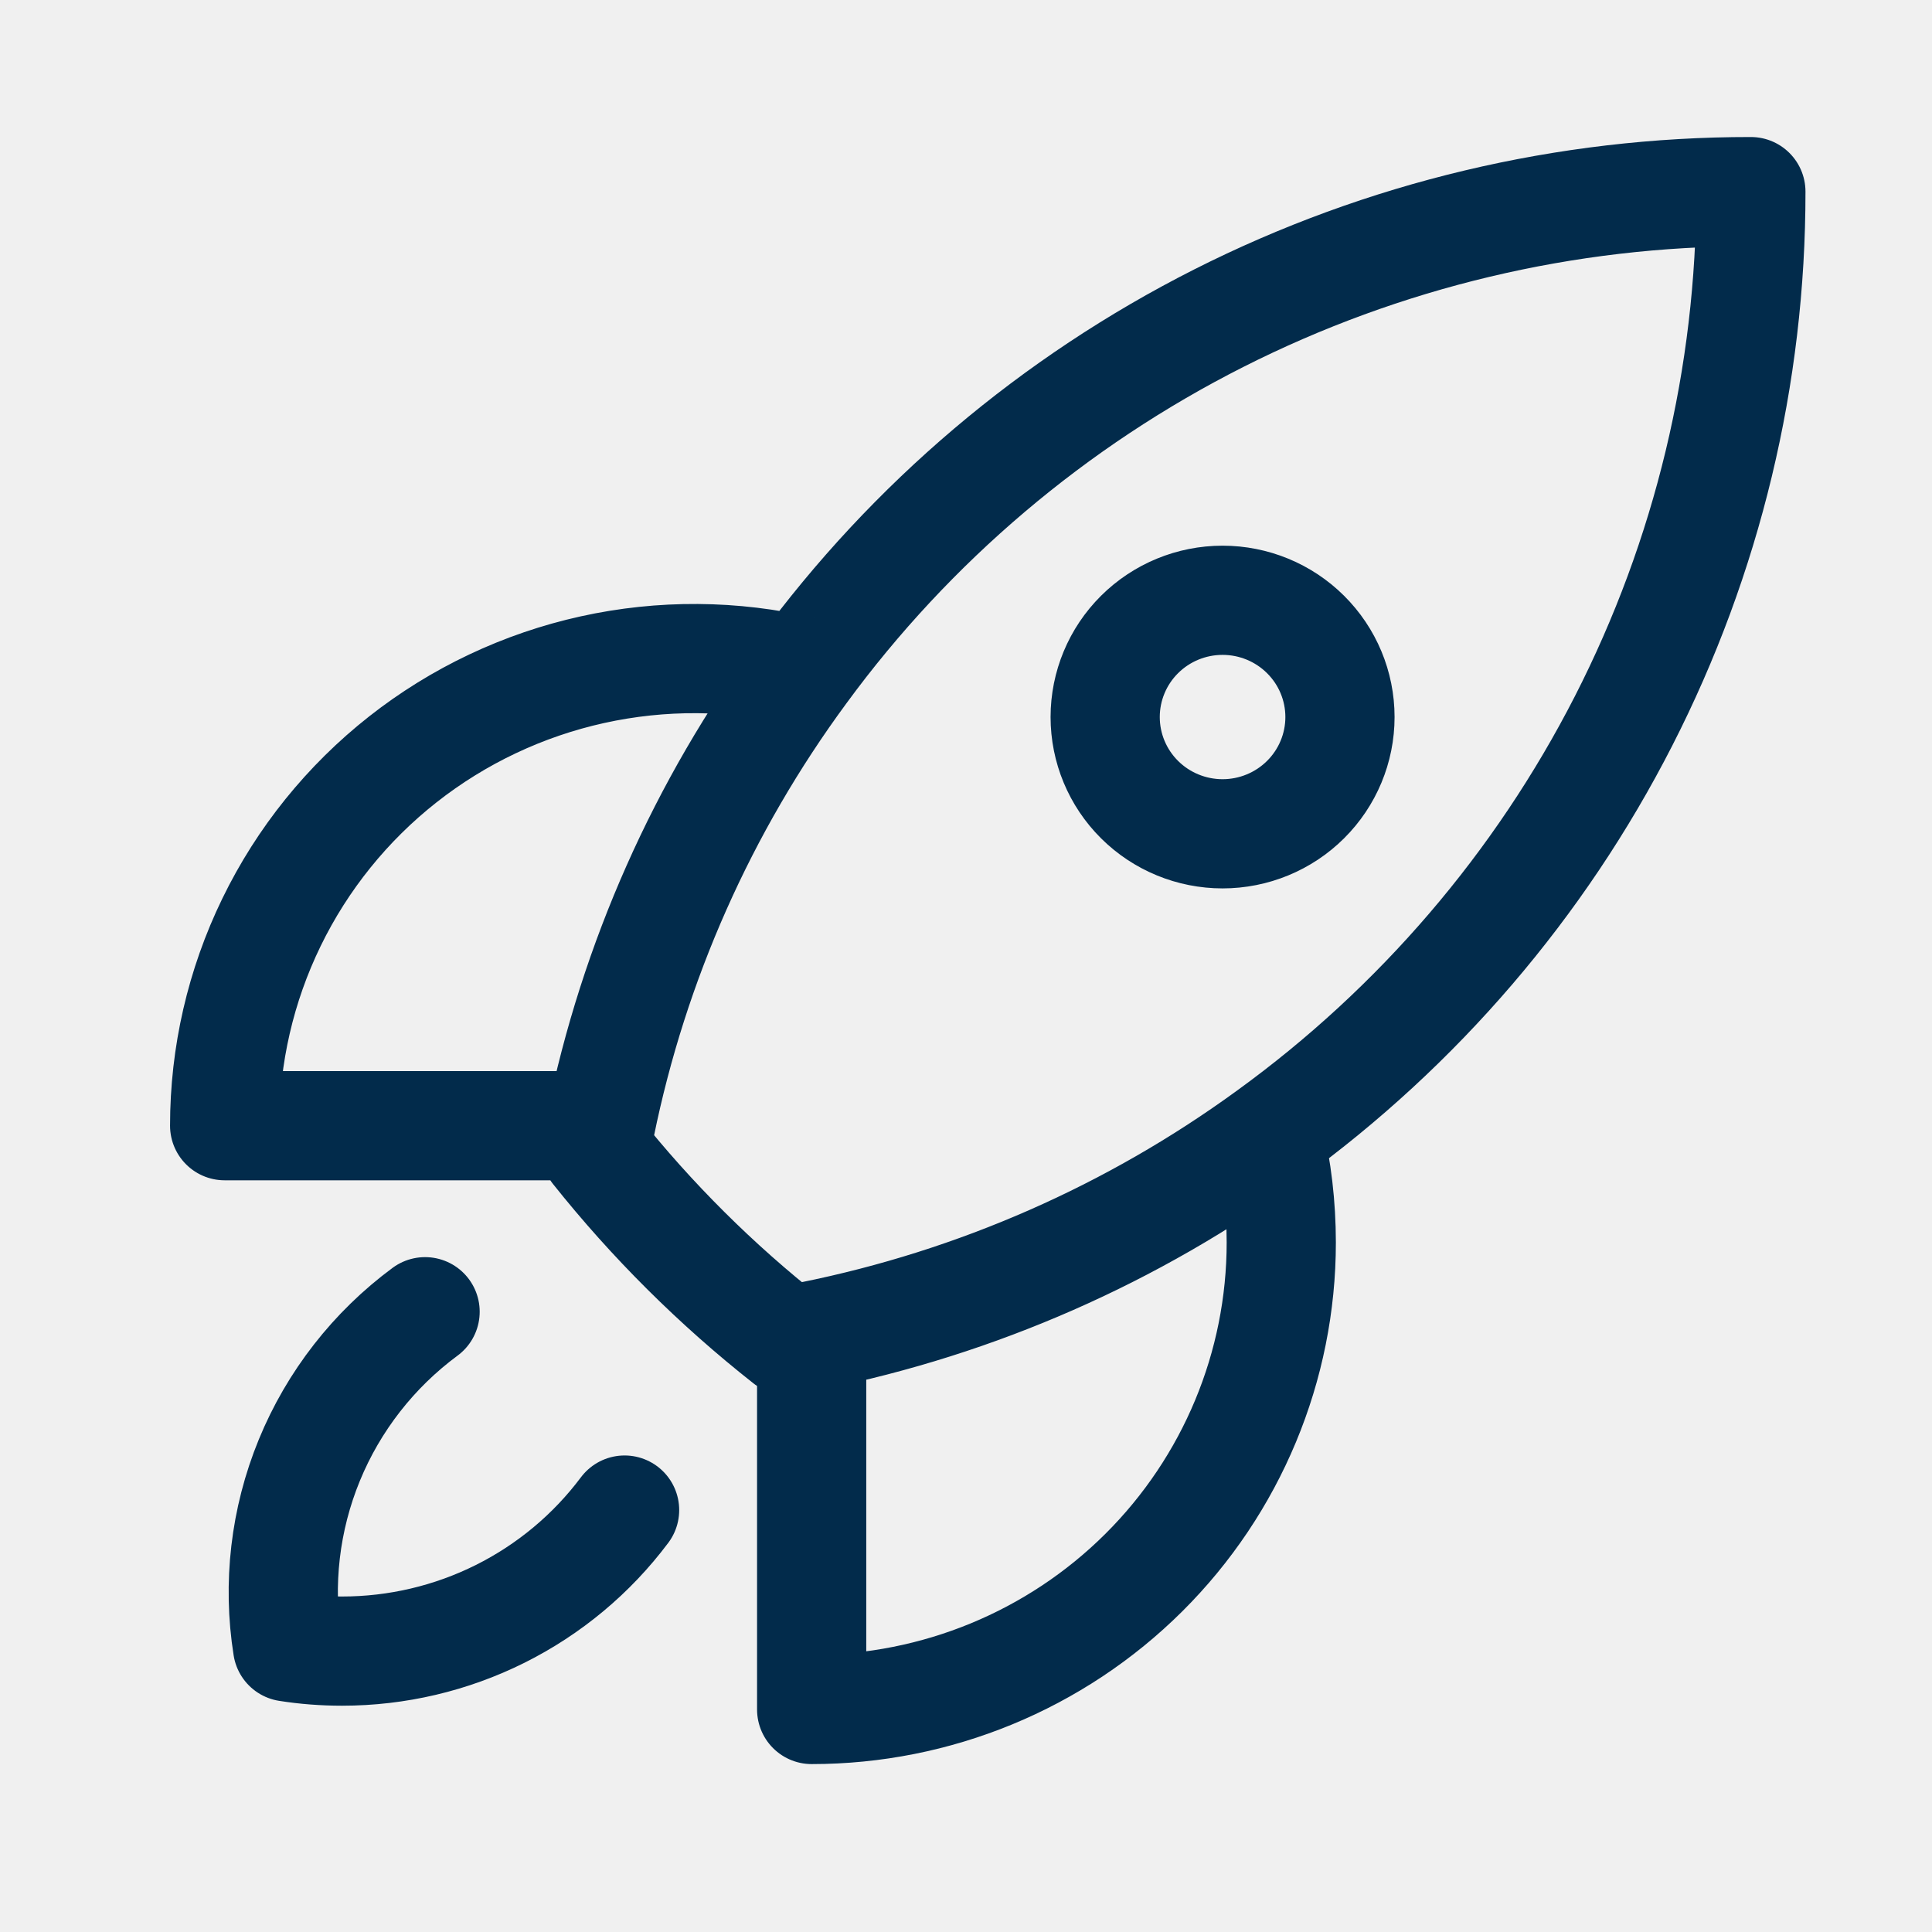
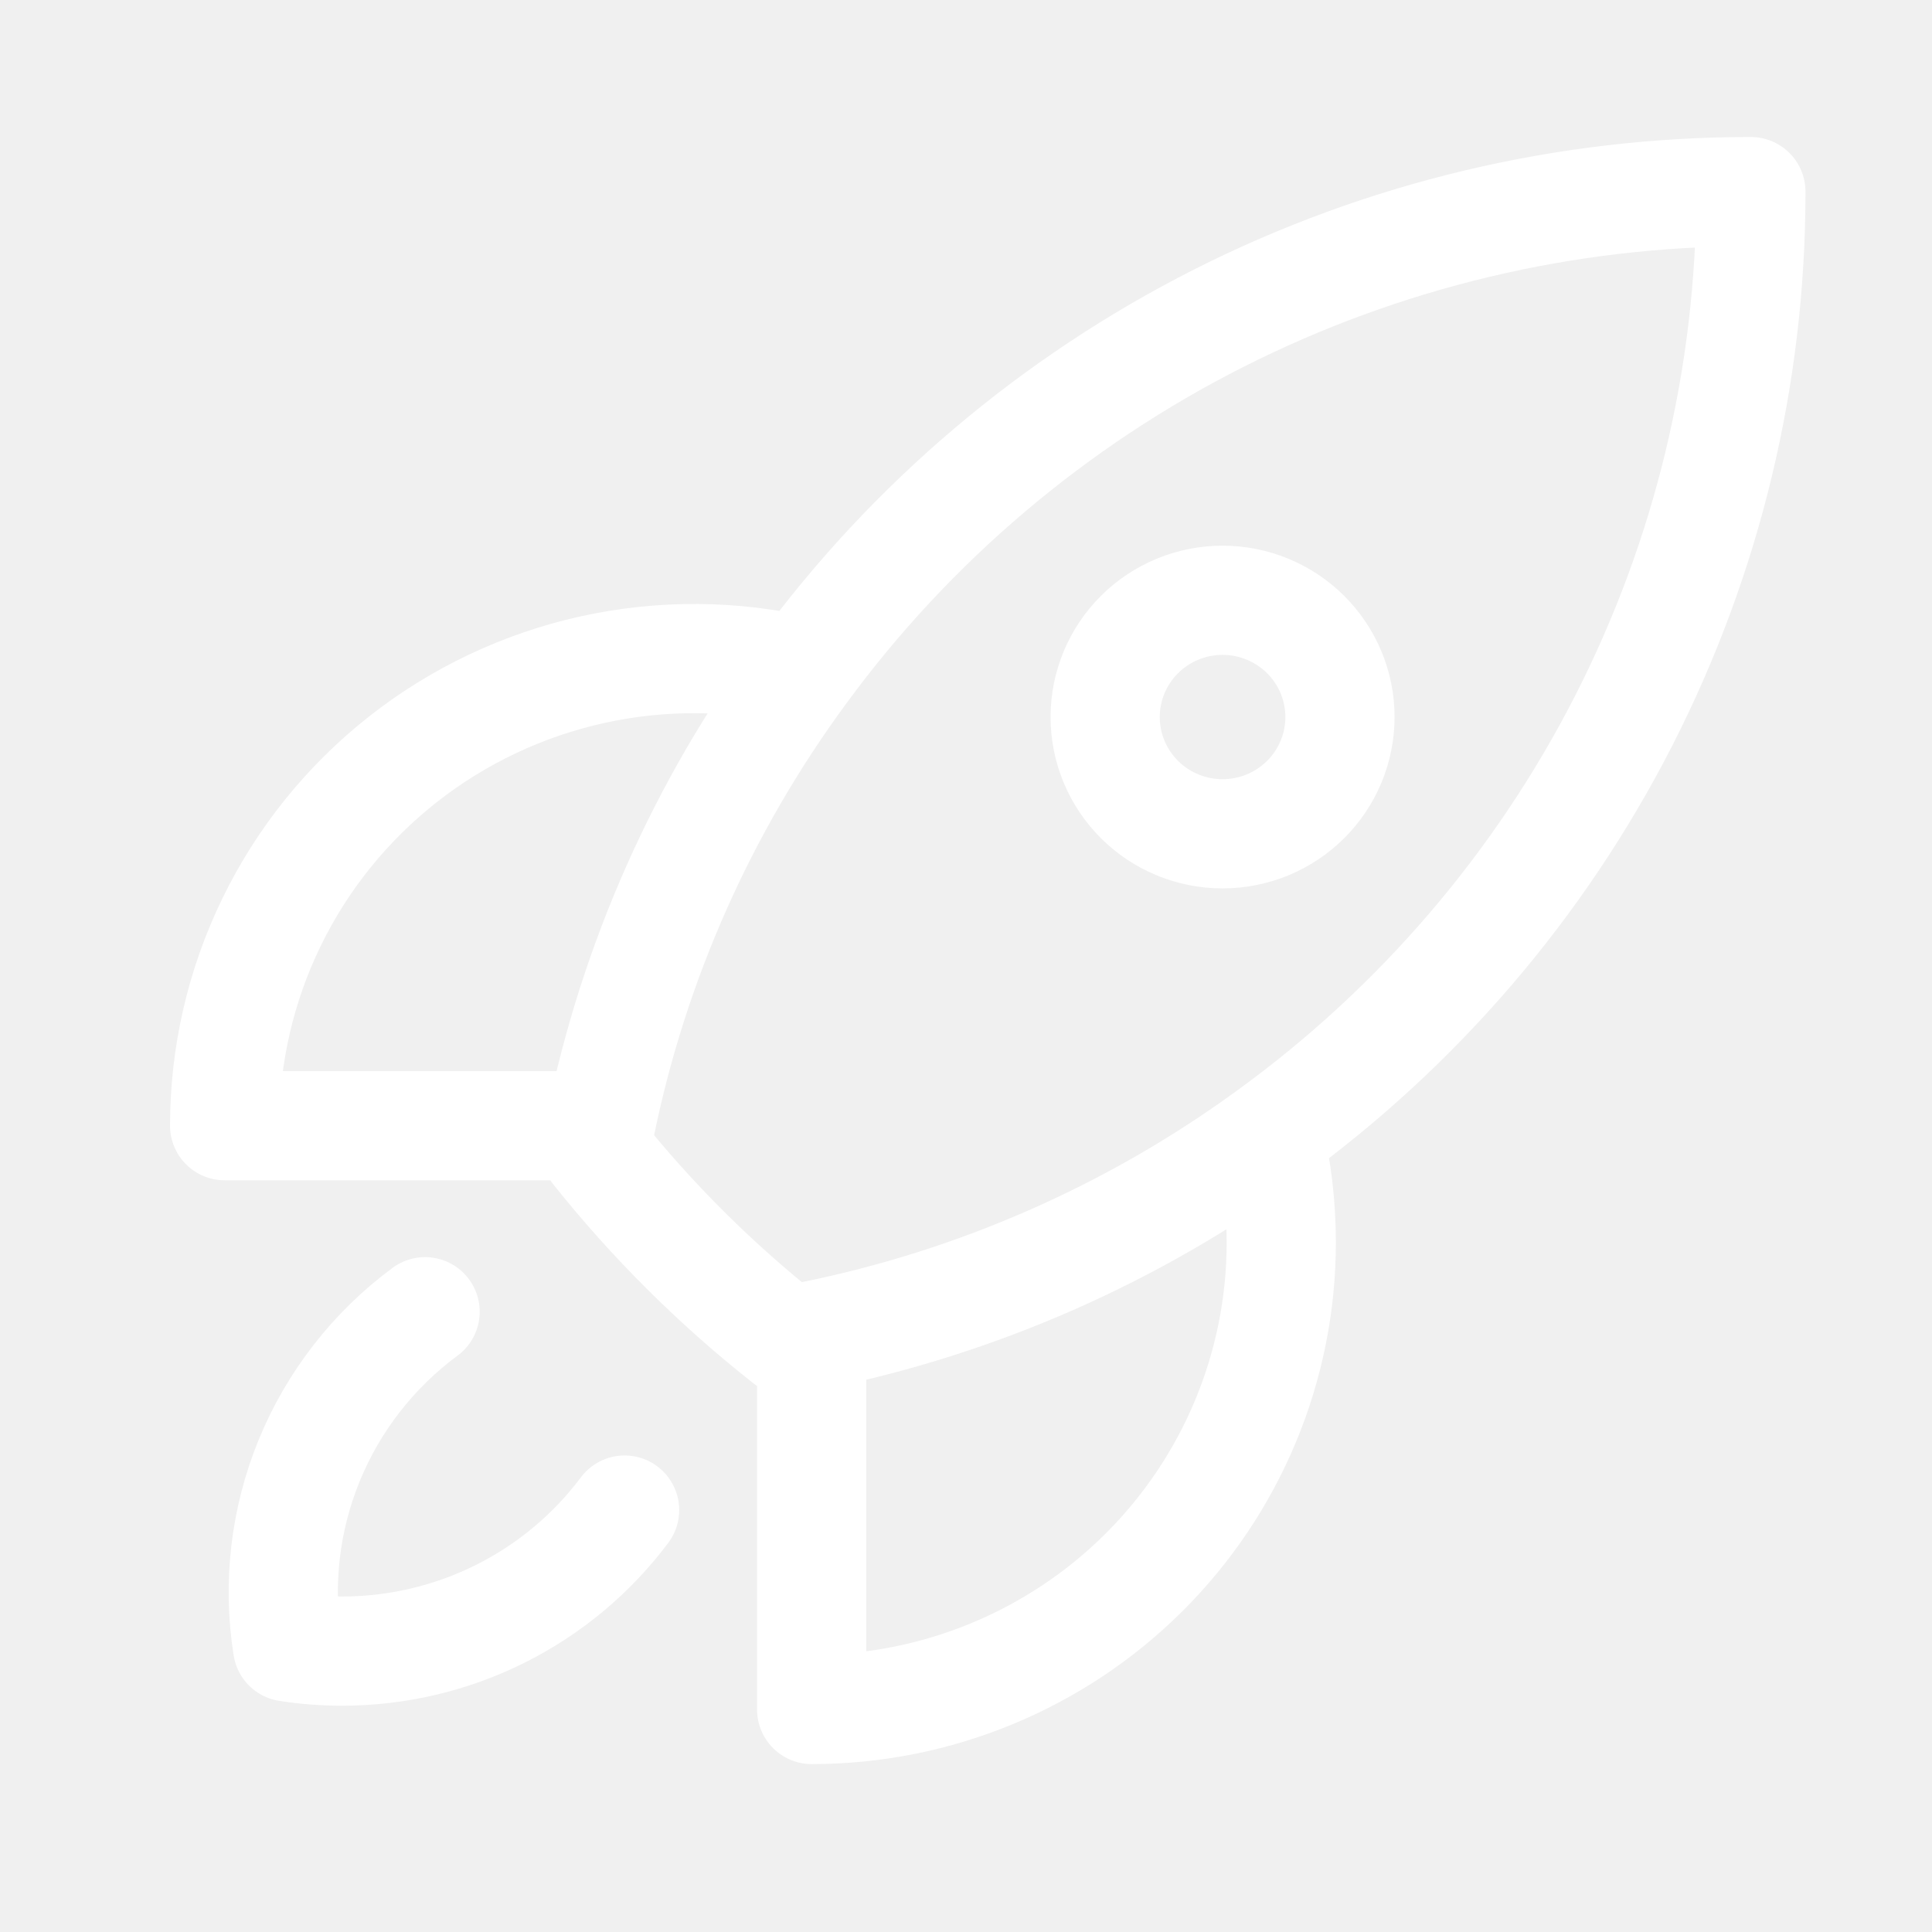
<svg xmlns="http://www.w3.org/2000/svg" width="115" height="115" viewBox="0 0 115 115" fill="none" stroke="#ffffff">
-   <path d="M75.52 67.562C76.014 69.619 76.263 71.75 76.266 73.956C76.266 81.329 73.321 88.4 68.079 93.613C62.837 98.826 55.727 101.755 48.313 101.755V79.516M75.52 67.562C84.418 61.116 91.657 52.668 96.644 42.908C101.632 33.149 104.227 22.354 104.219 11.406C93.211 11.398 82.358 13.98 72.546 18.94C62.733 23.901 54.24 31.099 47.759 39.947M75.52 67.562C67.425 73.455 58.146 77.533 48.313 79.516M48.313 79.516C47.832 79.614 47.349 79.707 46.864 79.793C42.635 76.463 38.808 72.657 35.459 68.451L35.734 67.006M47.759 39.947C43.654 38.982 39.382 38.953 35.264 39.862C31.146 40.772 27.289 42.597 23.98 45.2C20.672 47.803 18 51.117 16.163 54.893C14.325 58.669 13.371 62.81 13.372 67.006H35.734M47.759 39.947C41.833 47.997 37.728 57.228 35.734 67.006M25.303 78.079C22.237 80.345 19.854 83.402 18.411 86.919C16.968 90.436 16.521 94.278 17.118 98.03C18.177 98.197 19.258 98.28 20.36 98.28C23.628 98.281 26.85 97.522 29.77 96.065C32.69 94.607 35.227 92.491 37.178 89.885M79.76 42.681C79.76 44.524 79.024 46.292 77.713 47.595C76.403 48.899 74.625 49.631 72.772 49.631C70.918 49.631 69.141 48.899 67.83 47.595C66.52 46.292 65.784 44.524 65.784 42.681C65.784 40.838 66.52 39.07 67.83 37.767C69.141 36.463 70.918 35.731 72.772 35.731C74.625 35.731 76.403 36.463 77.713 37.767C79.024 39.07 79.76 40.838 79.76 42.681Z" stroke="#022B4B" stroke-width="6.5" stroke-linecap="round" stroke-linejoin="round" />
+   <path d="M75.52 67.562C76.014 69.619 76.263 71.75 76.266 73.956C76.266 81.329 73.321 88.4 68.079 93.613C62.837 98.826 55.727 101.755 48.313 101.755V79.516M75.52 67.562C84.418 61.116 91.657 52.668 96.644 42.908C101.632 33.149 104.227 22.354 104.219 11.406C93.211 11.398 82.358 13.98 72.546 18.94C62.733 23.901 54.24 31.099 47.759 39.947M75.52 67.562C67.425 73.455 58.146 77.533 48.313 79.516M48.313 79.516C47.832 79.614 47.349 79.707 46.864 79.793C42.635 76.463 38.808 72.657 35.459 68.451L35.734 67.006M47.759 39.947C43.654 38.982 39.382 38.953 35.264 39.862C31.146 40.772 27.289 42.597 23.98 45.2C20.672 47.803 18 51.117 16.163 54.893C14.325 58.669 13.371 62.81 13.372 67.006H35.734M47.759 39.947C41.833 47.997 37.728 57.228 35.734 67.006M25.303 78.079C22.237 80.345 19.854 83.402 18.411 86.919C16.968 90.436 16.521 94.278 17.118 98.03C18.177 98.197 19.258 98.28 20.36 98.28C23.628 98.281 26.85 97.522 29.77 96.065C32.69 94.607 35.227 92.491 37.178 89.885M79.76 42.681C79.76 44.524 79.024 46.292 77.713 47.595C76.403 48.899 74.625 49.631 72.772 49.631C70.918 49.631 69.141 48.899 67.83 47.595C66.52 46.292 65.784 44.524 65.784 42.681C65.784 40.838 66.52 39.07 67.83 37.767C69.141 36.463 70.918 35.731 72.772 35.731C74.625 35.731 76.403 36.463 77.713 37.767C79.024 39.07 79.76 40.838 79.76 42.681Z" stroke="#stroke" stroke-width="6.5" stroke-linecap="round" stroke-linejoin="round" />
</svg>
